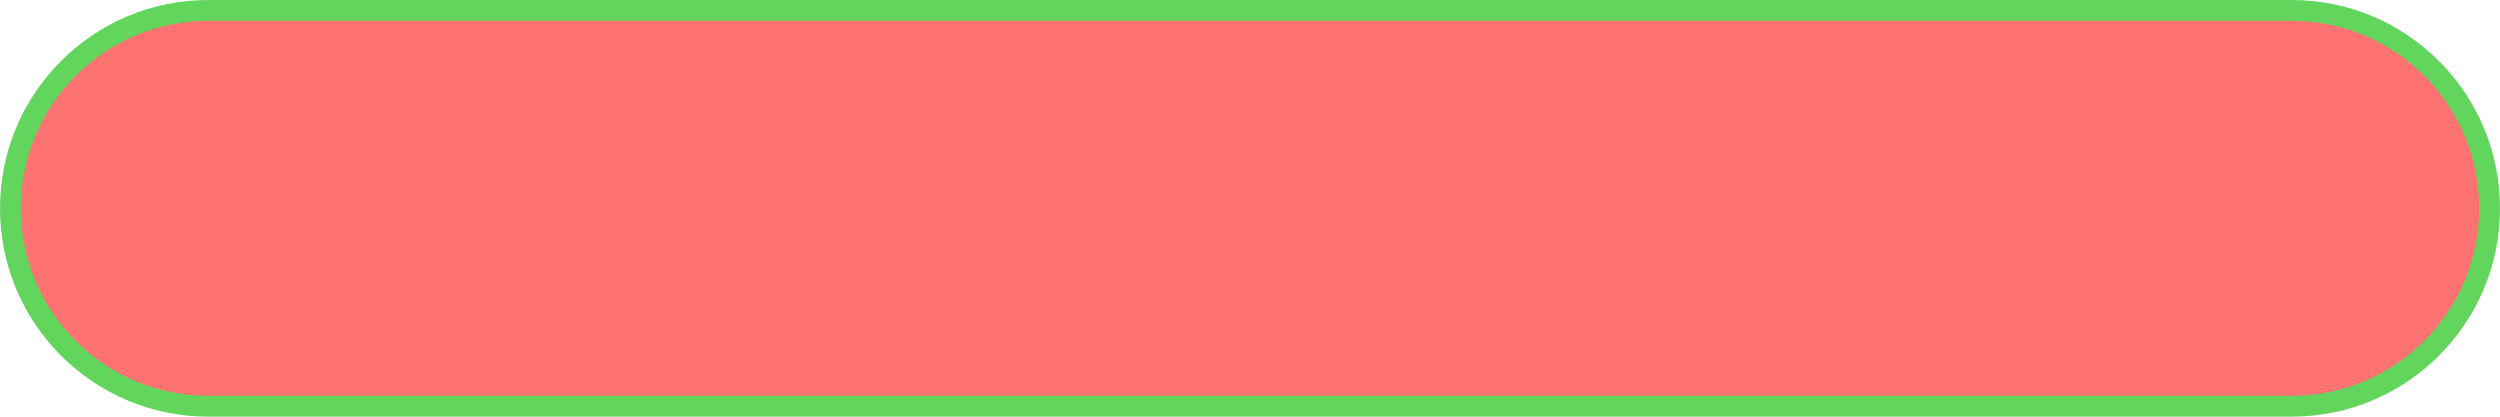
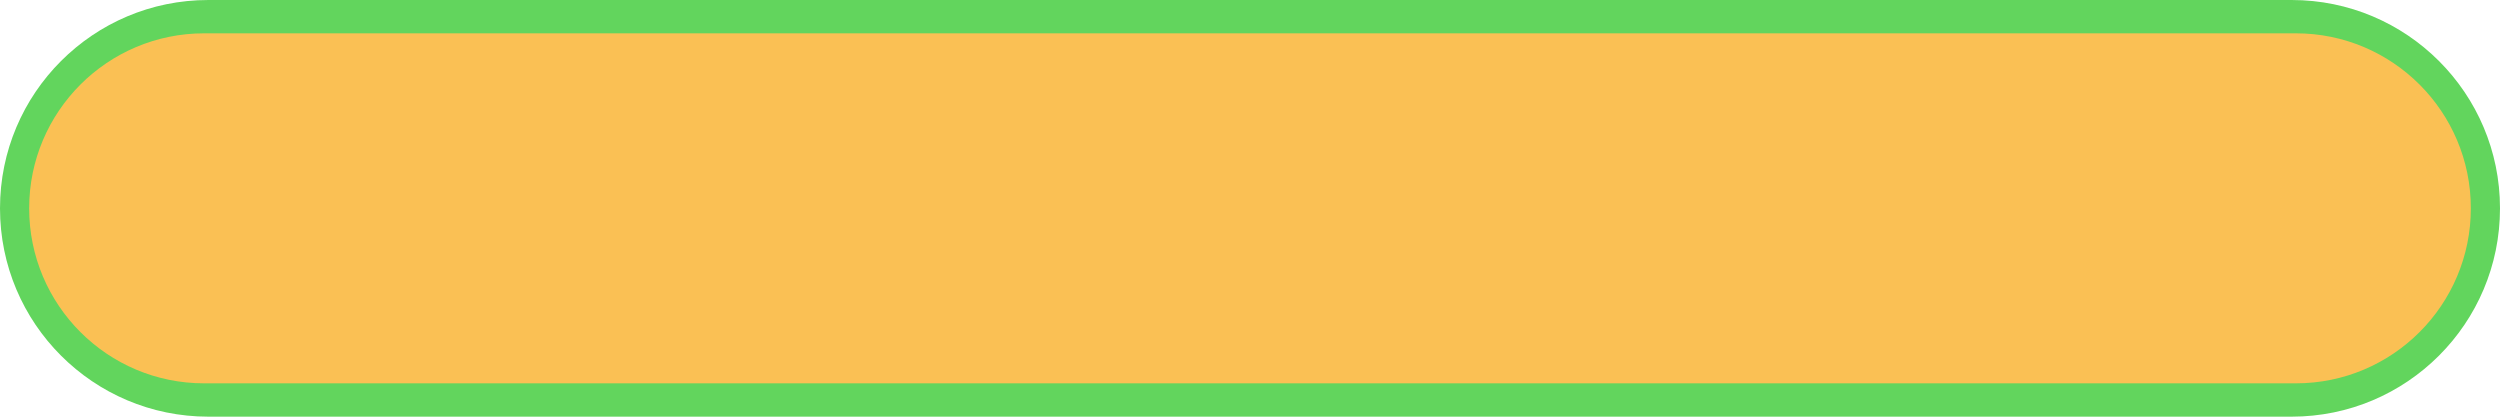
<svg xmlns="http://www.w3.org/2000/svg" width="300" height="50" viewBox="0 0 79.375 13.229" version="1.1" id="svg1">
  <defs id="defs1" />
  <g id="layer1">
    <rect style="fill:#62d55d;stroke-width:0.7;stroke-linecap:round;stroke-dashoffset:0.529;paint-order:markers stroke fill" id="rect1" width="79.375" height="13.229" x="0" y="0" rx="6.615" />
-     <rect style="fill:#ff7272;stroke-width:0.7;stroke-linecap:round;stroke-dashoffset:0.529;paint-order:markers stroke fill;fill-opacity:1" id="rect1-5" width="78.052" height="11.906" x="0.661" y="0.661" rx="5.953" />
+     <rect style="fill:#fac054;fill-opacity:1;stroke-width:0.7;stroke-linecap:round;stroke-dashoffset:0.529;paint-order:markers stroke fill" id="rect1-5" width="77.523" height="11.113" x="0.926" y="1.058" rx="5.556" />
  </g>
</svg>
